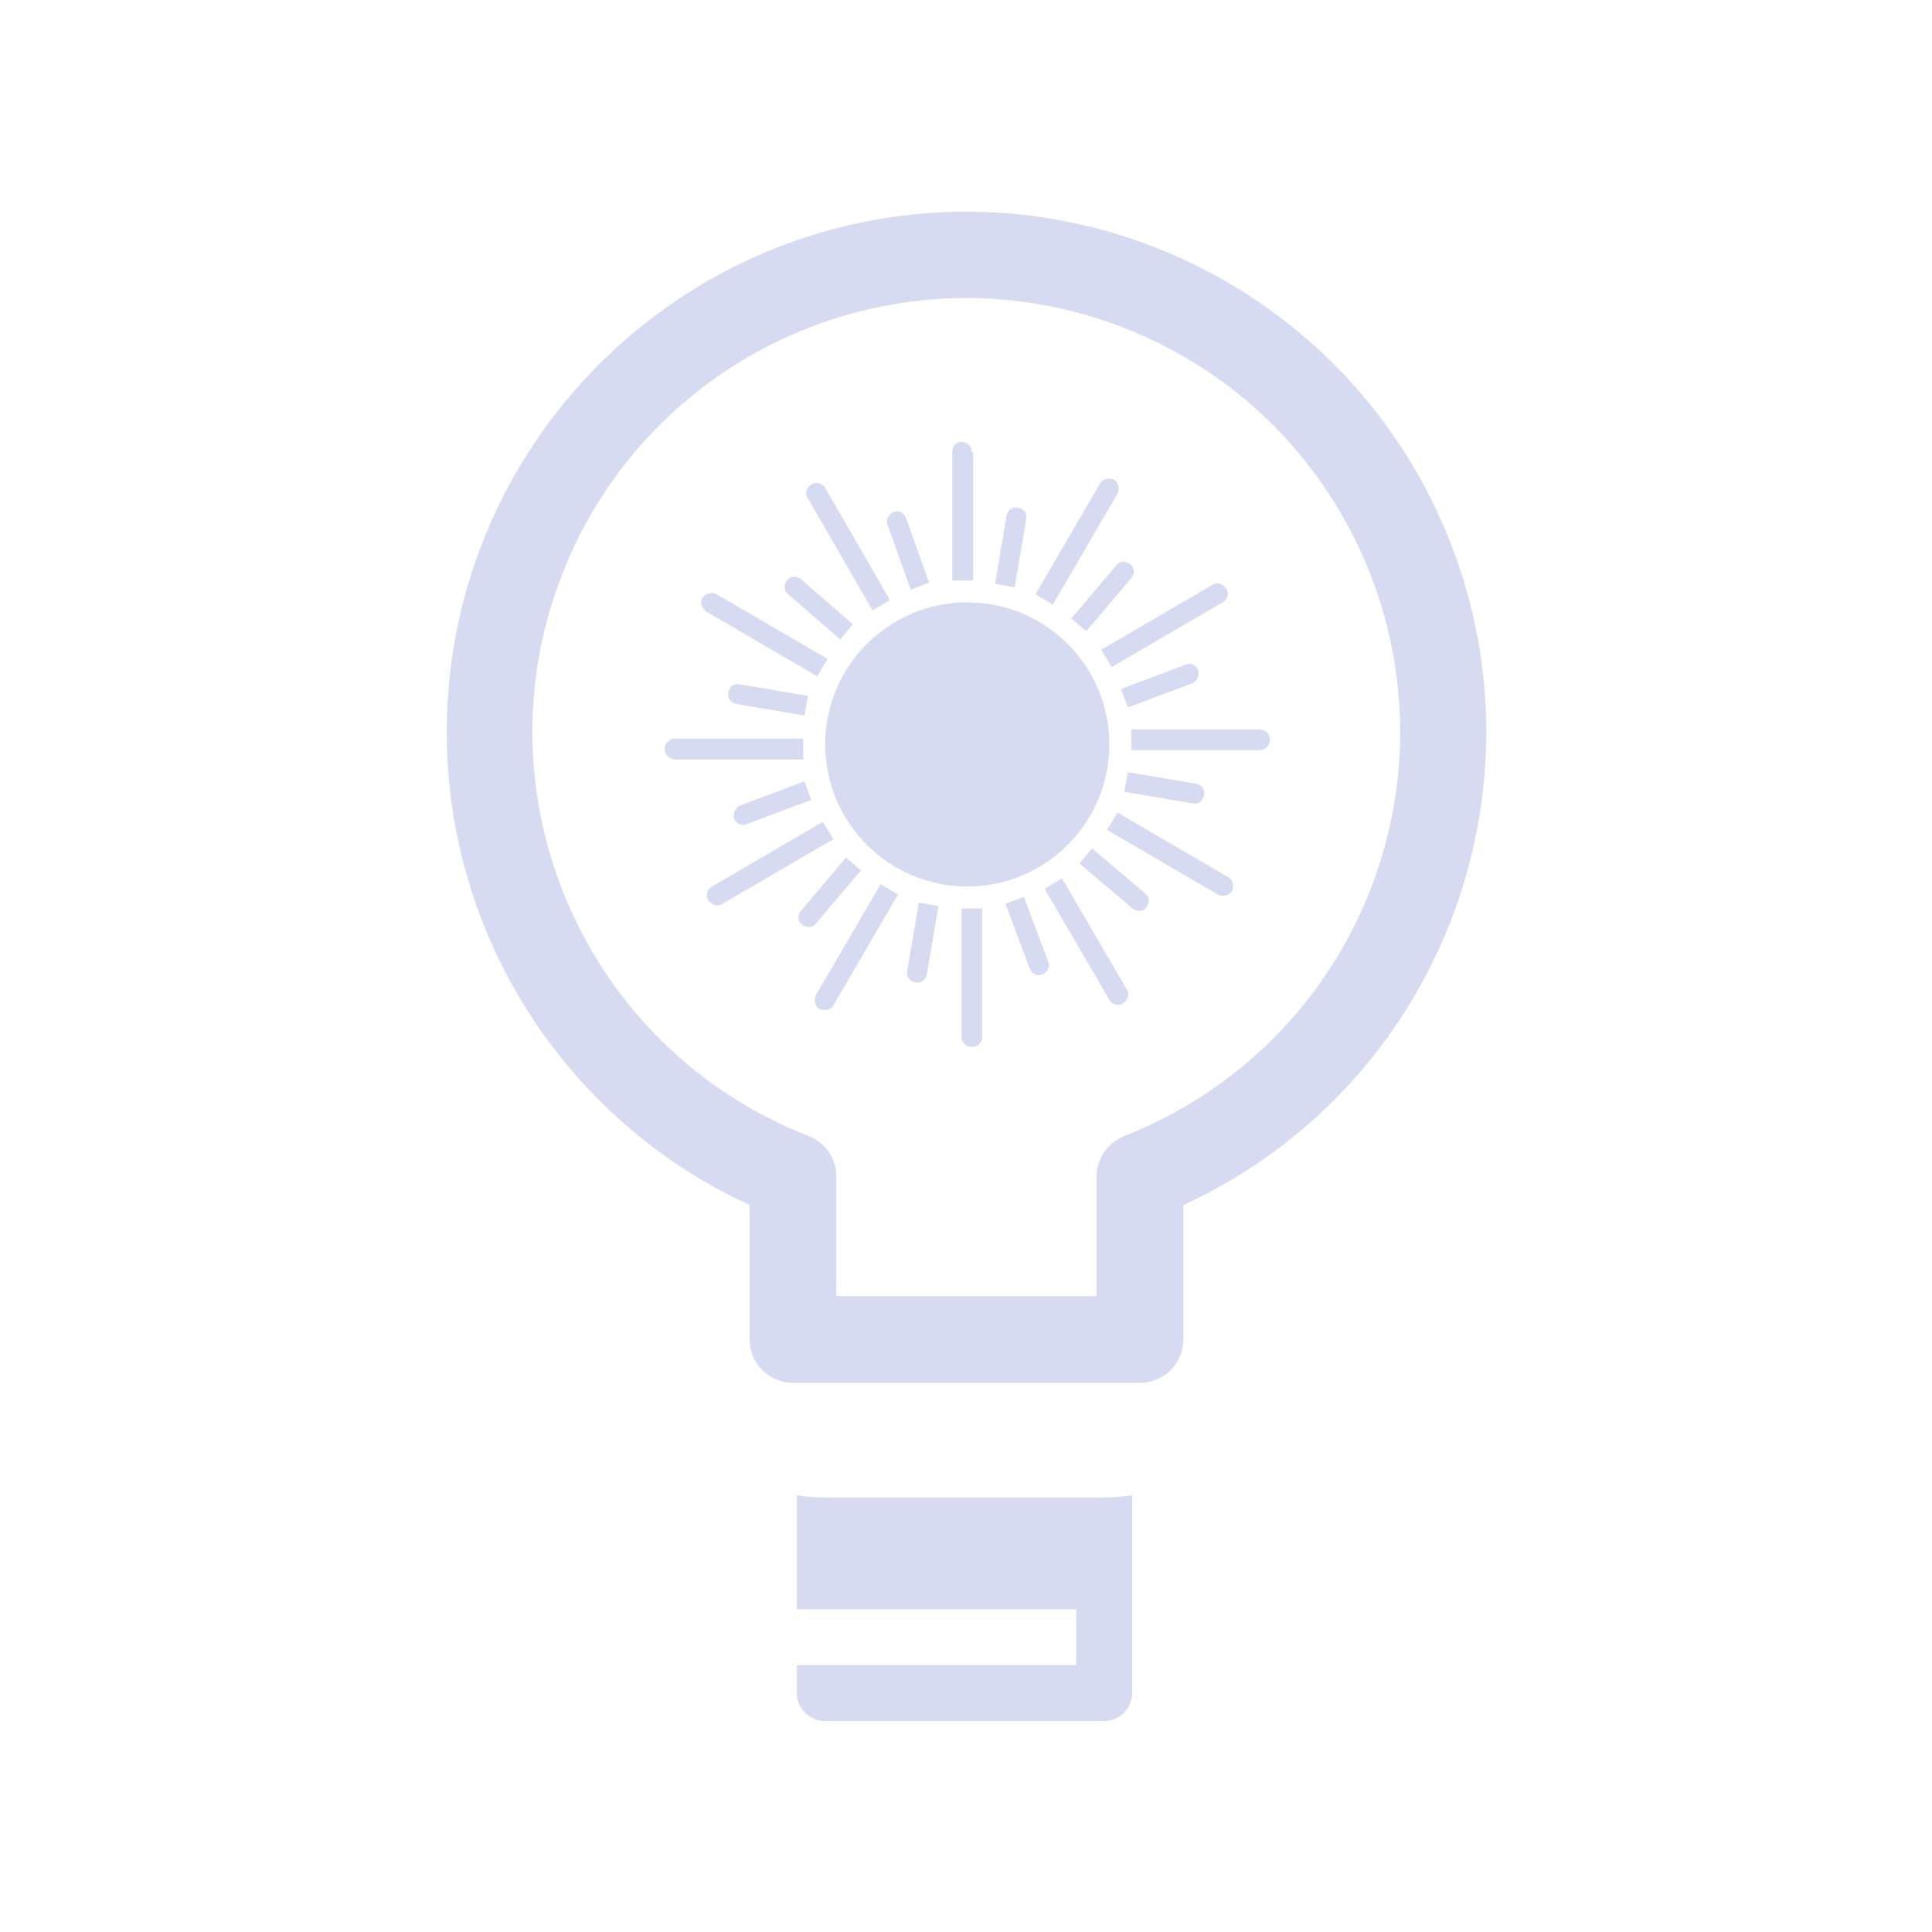
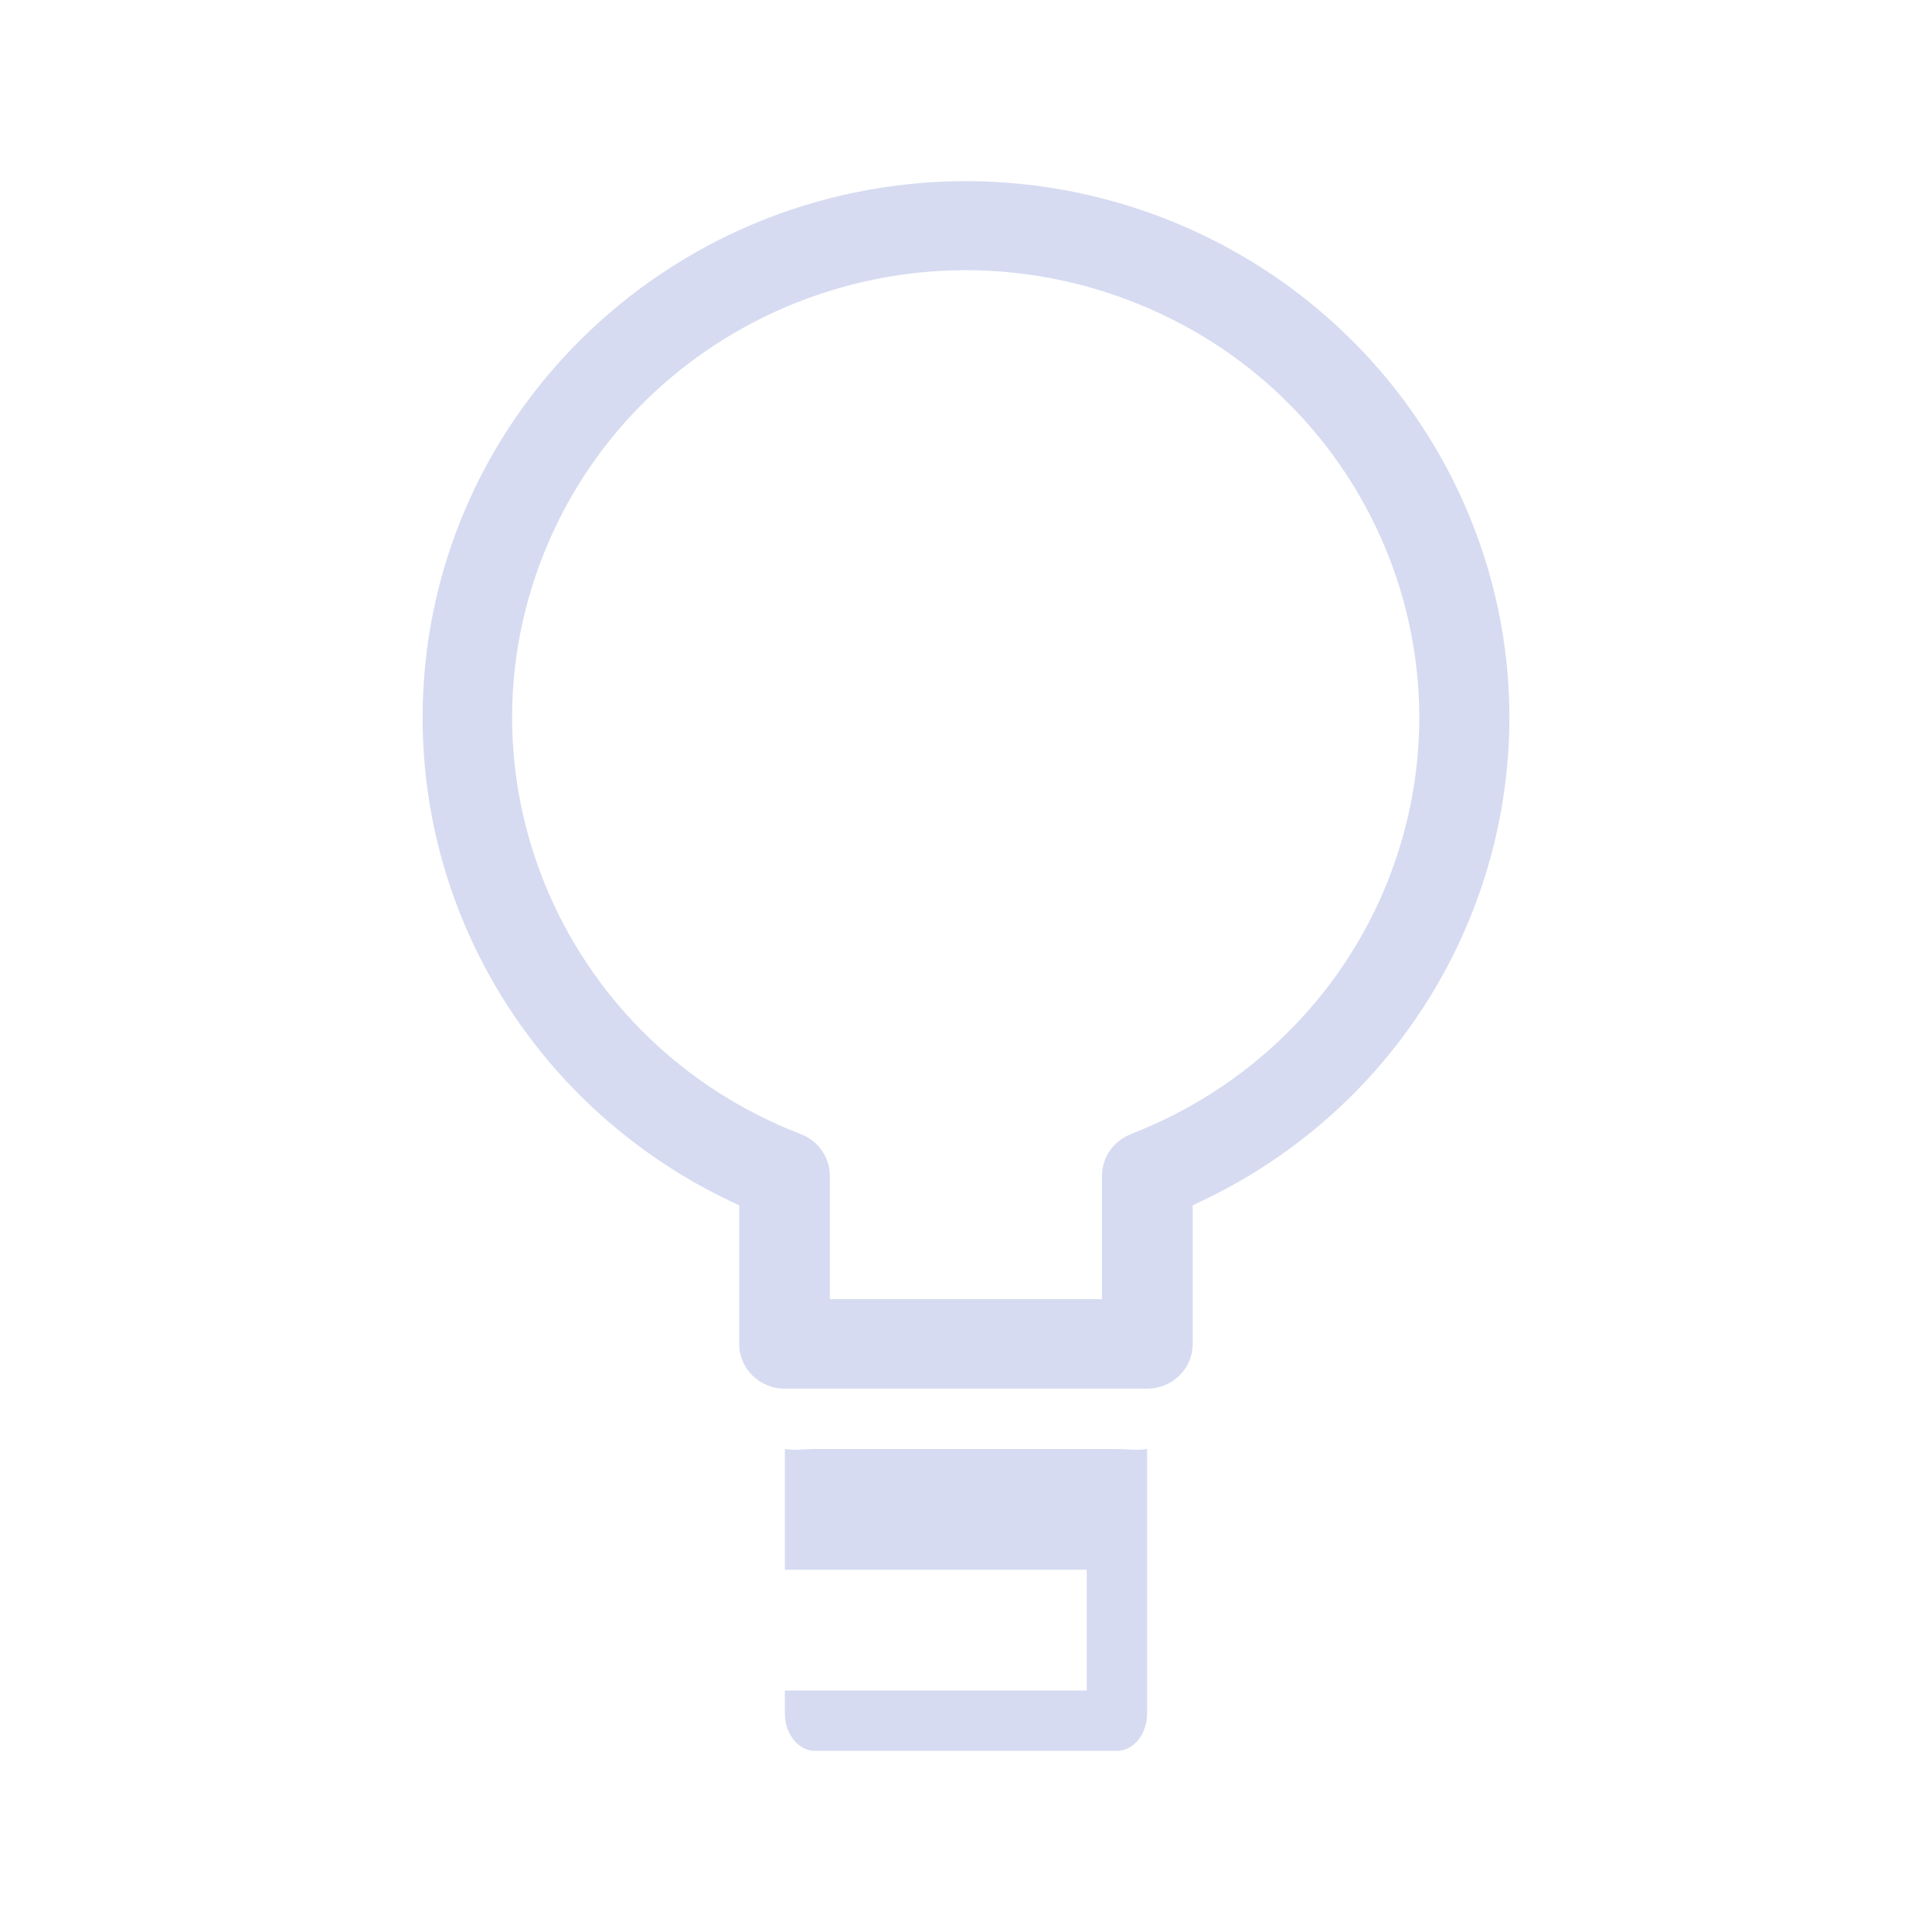
<svg xmlns="http://www.w3.org/2000/svg" width="32" height="32" viewBox="0 0 32 32" version="1.1" id="svg867">
  <defs id="defs3871">
    <style type="text/css" id="current-color-scheme">
      .ColorScheme-Text {
        color:#31363b;
      }
      </style>
  </defs>
-   <g id="layer1">
+   <g id="layer1" transform="translate(-32)">
    <g id="redshift-status-on" style="fill:#d6dbf1;fill-opacity:1">
      <rect y="0" x="3.5527137e-15" height="32" width="32" id="rect910" style="opacity:0.003;fill:#d6dbf1;fill-opacity:1;stroke-width:1" />
-       <path d="m 13.662,24.804 c -0.157,0 -0.311,-0.015 -0.463,-0.037 v 1.888 h 4.627 v 0.925 h -4.627 v 0.463 c 0,0.255 0.208,0.463 0.463,0.463 h 4.627 c 0.255,0 0.463,-0.208 0.463,-0.463 v -3.276 c -0.152,0.022 -0.305,0.037 -0.463,0.037 z" id="path14" style="fill:#d6dbf1;fill-opacity:1;stroke-width:0.463" />
-       <path d="M 23.826,8.522 C 22.42,5.469 19.369,3.511 16.008,3.506 11.246,3.513 7.393,7.38 7.4,12.141 c 0.005,3.361 1.963,6.412 5.016,7.818 v 2.227 c 0,0.397 0.322,0.718 0.718,0.718 h 5.748 c 0.397,0 0.718,-0.322 0.718,-0.718 v -2.227 c 4.325,-1.991 6.217,-7.112 4.225,-11.437 z m -1.128,6.213 c -0.73,1.871 -2.21,3.351 -4.082,4.082 h 0.007 c -0.276,0.107 -0.459,0.372 -0.46,0.668 v 1.983 h -4.311 v -1.983 C 13.852,19.188 13.669,18.923 13.393,18.816 9.696,17.374 7.869,13.208 9.311,9.512 10.754,5.815 14.919,3.988 18.616,5.43 22.313,6.872 24.14,11.038 22.698,14.735 Z" id="path2" style="fill:#d6dbf1;fill-opacity:1;stroke-width:0.045" />
+       <path d="m 13.5,24 c -0.17,0 -0.336,0.029 -0.5,3e-6 V 26 h 5 v 2 H 13 v 0.381 C 13,28.722 13.224,29 13.5,29 h 5 C 18.776,29 19,28.722 19,28.381 V 24 C 18.836,24.029 18.67,24 18.5,24 Z" id="path14" style="fill:#d6dbf1;fill-opacity:1;stroke-width:0.556" />
+       <path d="M 24.172,8.171 C 22.702,5.024 19.512,3.005 15.999,3 11.021,3.008 6.992,6.994 7,11.903 c 0.005,3.465 2.052,6.611 5.243,8.06 v 2.296 C 12.243,22.668 12.58,23 12.995,23 h 6.009 c 0.415,0 0.751,-0.332 0.751,-0.741 V 19.963 C 24.276,17.91 26.254,12.63 24.172,8.171 Z m -1.179,6.406 c -0.763,1.929 -2.311,3.455 -4.267,4.208 h 0.007 c -0.289,0.11 -0.48,0.383 -0.481,0.689 v 2.044 h -4.507 v -2.044 C 13.745,19.169 13.554,18.895 13.265,18.785 9.401,17.298 7.49,13.003 8.998,9.192 10.506,5.381 14.861,3.497 18.725,4.984 c 3.864,1.487 5.775,5.782 4.267,9.593 z" id="path2" style="fill:#d6dbf1;fill-opacity:1;stroke-width:0.047" />
      <circle cx="16.021" cy="12.33" r="2.353" id="circle2" style="fill:#d6dbf1;fill-opacity:1;stroke-width:0.191" />
-       <path d="M 15.084,9.766 15.39,9.651 15.007,8.58 c -0.038,-0.096 -0.134,-0.134 -0.21,-0.096 -0.077,0.038 -0.134,0.134 -0.096,0.21 z" id="path4" style="fill:#d6dbf1;fill-opacity:1;stroke-width:0.191" />
-       <path d="m 16.098,7.49 c 0,-0.096 -0.077,-0.172 -0.172,-0.172 -0.096,0 -0.153,0.077 -0.153,0.172 v 2.124 h 0.344 V 7.49 Z" id="path6" style="fill:#d6dbf1;fill-opacity:1;stroke-width:0.191" />
-       <path d="m 15.926,17.17 c 0,0.096 0.077,0.172 0.172,0.172 0.096,0 0.172,-0.077 0.172,-0.172 v -2.124 h -0.344 z" id="path8" style="fill:#d6dbf1;fill-opacity:1;stroke-width:0.191" />
+       <path d="M 15.184,9.766 15.49,9.651 15.107,8.58 c -0.038,-0.096 -0.134,-0.134 -0.21,-0.096 -0.077,0.038 -0.134,0.134 -0.096,0.21 z" id="path4" style="fill:#d6dbf1;fill-opacity:1;stroke-width:0.191" />
+       <path d="m 16.175,7.49 c 0,-0.096 -0.077,-0.172 -0.172,-0.172 -0.096,0 -0.153,0.077 -0.153,0.172 v 2.124 h 0.344 V 7.49 Z" id="path6" style="fill:#d6dbf1;fill-opacity:1;stroke-width:0.191" />
+       <path d="m 15.85,17.17 c 0,0.096 0.077,0.172 0.172,0.172 0.096,0 0.172,-0.077 0.172,-0.172 V 15.047 H 15.85 Z" id="path8" style="fill:#d6dbf1;fill-opacity:1;stroke-width:0.191" />
      <path d="m 16.959,14.855 -0.306,0.115 0.402,1.071 c 0.038,0.096 0.134,0.134 0.21,0.096 0.096,-0.038 0.134,-0.134 0.096,-0.21 z" id="path10" style="fill:#d6dbf1;fill-opacity:1;stroke-width:0.191" />
      <path d="m 13.917,10.589 0.21,-0.249 -0.861,-0.746 c -0.077,-0.057 -0.172,-0.057 -0.23,0.019 -0.057,0.077 -0.057,0.172 0.019,0.23 z" id="path12" style="fill:#d6dbf1;fill-opacity:1;stroke-width:0.191" />
      <path d="m 14.453,10.111 0.287,-0.172 -1.071,-1.856 c -0.038,-0.077 -0.153,-0.115 -0.23,-0.057 -0.077,0.038 -0.115,0.153 -0.057,0.23 z" id="path14-3" style="fill:#d6dbf1;fill-opacity:1;stroke-width:0.191" />
      <path d="m 17.59,14.549 -0.287,0.172 1.071,1.837 c 0.038,0.077 0.153,0.115 0.23,0.057 0.077,-0.038 0.115,-0.153 0.057,-0.23 z" id="path16" style="fill:#d6dbf1;fill-opacity:1;stroke-width:0.191" />
      <path d="m 18.088,14.052 -0.21,0.249 0.88,0.746 c 0.077,0.057 0.172,0.057 0.23,-0.019 0.057,-0.077 0.057,-0.172 -0.019,-0.23 z" id="path18" style="fill:#d6dbf1;fill-opacity:1;stroke-width:0.191" />
      <path d="m 12.253,11.335 c -0.096,-0.019 -0.172,0.038 -0.191,0.134 -0.019,0.096 0.038,0.172 0.134,0.191 l 1.129,0.191 0.057,-0.325 z" id="path20" style="fill:#d6dbf1;fill-opacity:1;stroke-width:0.191" />
      <path d="m 11.698,10.13 1.837,1.071 0.172,-0.287 -1.837,-1.071 c -0.077,-0.038 -0.191,-0.019 -0.23,0.057 -0.057,0.077 -0.019,0.172 0.057,0.23 z" id="path22" style="fill:#d6dbf1;fill-opacity:1;stroke-width:0.191" />
      <path d="M 20.345,14.53 18.509,13.459 18.336,13.746 20.173,14.817 c 0.077,0.038 0.191,0.019 0.23,-0.057 0.038,-0.077 0.019,-0.191 -0.057,-0.23 z" id="path24" style="fill:#d6dbf1;fill-opacity:1;stroke-width:0.191" />
      <path d="m 19.752,13.306 c 0.096,0.019 0.172,-0.038 0.191,-0.134 0.019,-0.096 -0.038,-0.172 -0.134,-0.191 l -1.129,-0.191 -0.057,0.325 z" id="path26" style="fill:#d6dbf1;fill-opacity:1;stroke-width:0.191" />
      <path d="m 12.157,13.554 c 0.038,0.096 0.134,0.134 0.21,0.096 l 1.071,-0.402 -0.115,-0.306 -1.071,0.402 c -0.077,0.038 -0.115,0.134 -0.096,0.21 z" id="path28" style="fill:#d6dbf1;fill-opacity:1;stroke-width:0.191" />
      <path d="m 13.305,12.234 h -2.124 c -0.096,0 -0.172,0.077 -0.172,0.172 0,0.096 0.077,0.172 0.172,0.172 h 2.124 z" id="path30" style="fill:#d6dbf1;fill-opacity:1;stroke-width:0.191" />
      <path d="M 20.862,12.081 H 18.738 v 0.344 h 2.124 c 0.096,0 0.172,-0.077 0.172,-0.172 0,-0.096 -0.077,-0.172 -0.172,-0.172 z" id="path32" style="fill:#d6dbf1;fill-opacity:1;stroke-width:0.191" />
      <path d="m 19.848,11.105 c -0.038,-0.096 -0.134,-0.134 -0.21,-0.096 l -1.071,0.402 0.115,0.306 1.071,-0.402 c 0.077,-0.038 0.115,-0.134 0.096,-0.21 z" id="path34" style="fill:#d6dbf1;fill-opacity:1;stroke-width:0.191" />
      <path d="m 14.261,14.415 -0.249,-0.21 -0.746,0.88 c -0.057,0.077 -0.057,0.172 0.019,0.23 0.077,0.057 0.172,0.057 0.23,-0.019 z" id="path36" style="fill:#d6dbf1;fill-opacity:1;stroke-width:0.191" />
      <path d="m 13.63,13.612 -1.837,1.071 c -0.077,0.038 -0.115,0.153 -0.057,0.23 0.057,0.077 0.153,0.115 0.23,0.057 l 1.837,-1.071 z" id="path38" style="fill:#d6dbf1;fill-opacity:1;stroke-width:0.191" />
      <path d="m 18.413,11.048 1.837,-1.071 c 0.077,-0.038 0.115,-0.153 0.057,-0.23 -0.057,-0.077 -0.153,-0.115 -0.23,-0.057 l -1.837,1.071 z" id="path40" style="fill:#d6dbf1;fill-opacity:1;stroke-width:0.191" />
      <path d="m 17.743,10.245 0.249,0.21 0.746,-0.88 c 0.057,-0.077 0.057,-0.172 -0.019,-0.23 -0.077,-0.057 -0.172,-0.057 -0.23,0.019 z" id="path42" style="fill:#d6dbf1;fill-opacity:1;stroke-width:0.191" />
-       <path d="m 15.027,16.08 c -0.019,0.096 0.038,0.172 0.134,0.191 0.096,0.019 0.172,-0.038 0.191,-0.134 l 0.191,-1.129 -0.325,-0.057 z" id="path44" style="fill:#d6dbf1;fill-opacity:1;stroke-width:0.191" />
+       <path d="m 14.904,16.08 c -0.019,0.096 0.038,0.172 0.134,0.191 0.096,0.019 0.172,-0.038 0.191,-0.134 l 0.191,-1.129 -0.325,-0.057 z" id="path44" style="fill:#d6dbf1;fill-opacity:1;stroke-width:0.191" />
      <path d="m 13.515,16.481 c -0.038,0.077 -0.019,0.191 0.057,0.23 0.077,0.038 0.191,0.019 0.23,-0.057 l 1.071,-1.837 -0.287,-0.172 z" id="path46" style="fill:#d6dbf1;fill-opacity:1;stroke-width:0.191" />
      <path d="m 18.509,8.178 c 0.038,-0.077 0.019,-0.191 -0.057,-0.23 -0.077,-0.038 -0.191,-0.019 -0.23,0.057 l -1.071,1.837 0.287,0.172 z" id="path48" style="fill:#d6dbf1;fill-opacity:1;stroke-width:0.191" />
      <path d="M 16.997,8.599 C 17.016,8.504 16.959,8.427 16.863,8.408 16.768,8.389 16.691,8.446 16.672,8.542 l -0.191,1.129 0.325,0.057 z" id="path50" style="fill:#d6dbf1;fill-opacity:1;stroke-width:0.191" />
    </g>
    <g id="22-22-redshift-status-on" style="fill:#d6dbf1;fill-opacity:1">
-       <g id="g1561" style="fill:#d6dbf1;fill-opacity:1">
-         <rect y="10" x="-44" height="22" width="22" id="rect1467-9-7-9-9-4" style="opacity:0.003;fill:#d6dbf1;fill-opacity:1" />
-         <path d="m -34.525,27.033 c -0.105,0 -0.207,-0.01 -0.308,-0.025 v 1.259 h 3.085 v 0.617 h -3.085 v 0.308 c 0,0.17 0.138,0.308 0.308,0.308 h 3.085 c 0.17,0 0.308,-0.138 0.308,-0.308 V 27.008 c -0.101,0.015 -0.204,0.025 -0.308,0.025 z" id="path14-7" style="fill:#d6dbf1;fill-opacity:1;stroke-width:0.308" />
-         <path d="m -27.75,15.844 c -0.937,-2.035 -2.971,-3.34 -5.212,-3.344 -3.174,0.005 -5.744,2.582 -5.739,5.757 0.004,2.24 1.309,4.275 3.344,5.212 v 1.485 c 0,0.265 0.214,0.479 0.479,0.479 h 3.832 c 0.265,0 0.479,-0.214 0.479,-0.479 v -1.485 c 2.883,-1.328 4.144,-4.741 2.817,-7.625 z m -0.752,4.142 c -0.487,1.247 -1.474,2.234 -2.721,2.721 h 0.005 c -0.184,0.071 -0.306,0.248 -0.307,0.445 v 1.322 h -2.874 v -1.322 c -5.92e-4,-0.197 -0.122,-0.374 -0.307,-0.445 -2.464,-0.962 -3.683,-3.739 -2.721,-6.203 0.962,-2.464 3.739,-3.683 6.203,-2.721 2.464,0.962 3.683,3.739 2.721,6.203 z" id="path2-5" style="fill:#d6dbf1;fill-opacity:1;stroke-width:0.03" />
-         <circle cx="-32.952" cy="18.549" r="1.569" id="circle2-3" style="fill:#d6dbf1;fill-opacity:1;stroke-width:0.128" />
-         <path d="m -33.577,16.84 0.204,-0.077 -0.255,-0.714 c -0.026,-0.064 -0.089,-0.089 -0.14,-0.064 -0.051,0.026 -0.089,0.089 -0.064,0.14 z" id="path4-5" style="fill:#d6dbf1;fill-opacity:1;stroke-width:0.128" />
-         <path d="m -32.901,15.322 c 0,-0.064 -0.051,-0.115 -0.115,-0.115 -0.064,0 -0.102,0.051 -0.102,0.115 v 1.416 h 0.23 v -1.416 z" id="path6-6" style="fill:#d6dbf1;fill-opacity:1;stroke-width:0.128" />
-         <path d="m -33.016,21.776 c 0,0.064 0.051,0.115 0.115,0.115 0.064,0 0.115,-0.051 0.115,-0.115 v -1.416 h -0.23 z" id="path8-2" style="fill:#d6dbf1;fill-opacity:1;stroke-width:0.128" />
-         <path d="m -32.327,20.233 -0.204,0.077 0.268,0.714 c 0.026,0.064 0.089,0.089 0.14,0.064 0.064,-0.026 0.089,-0.089 0.064,-0.14 z" id="path10-9" style="fill:#d6dbf1;fill-opacity:1;stroke-width:0.128" />
-         <path d="m -34.355,17.389 0.14,-0.166 -0.574,-0.497 c -0.051,-0.038 -0.115,-0.038 -0.153,0.013 -0.038,0.051 -0.038,0.115 0.013,0.153 z" id="path12-1" style="fill:#d6dbf1;fill-opacity:1;stroke-width:0.128" />
-         <path d="m -33.998,17.07 0.191,-0.115 -0.714,-1.237 c -0.026,-0.051 -0.102,-0.077 -0.153,-0.038 -0.051,0.026 -0.077,0.102 -0.038,0.153 z" id="path14-3-2" style="fill:#d6dbf1;fill-opacity:1;stroke-width:0.128" />
-         <path d="m -31.906,20.029 -0.191,0.115 0.714,1.224 c 0.026,0.051 0.102,0.077 0.153,0.038 0.051,-0.026 0.077,-0.102 0.038,-0.153 z" id="path16-7" style="fill:#d6dbf1;fill-opacity:1;stroke-width:0.128" />
-         <path d="m -31.575,19.697 -0.14,0.166 0.587,0.497 c 0.051,0.038 0.115,0.038 0.153,-0.013 0.038,-0.051 0.038,-0.115 -0.013,-0.153 z" id="path18-0" style="fill:#d6dbf1;fill-opacity:1;stroke-width:0.128" />
-         <path d="m -35.465,17.886 c -0.064,-0.013 -0.115,0.026 -0.128,0.089 -0.013,0.064 0.026,0.115 0.089,0.128 l 0.753,0.128 0.038,-0.217 z" id="path20-9" style="fill:#d6dbf1;fill-opacity:1;stroke-width:0.128" />
-         <path d="m -35.835,17.083 1.224,0.714 0.115,-0.191 -1.224,-0.714 c -0.051,-0.026 -0.128,-0.013 -0.153,0.038 -0.038,0.051 -0.013,0.115 0.038,0.153 z" id="path22-3" style="fill:#d6dbf1;fill-opacity:1;stroke-width:0.128" />
-         <path d="m -30.07,20.016 -1.224,-0.714 -0.115,0.191 1.224,0.714 c 0.051,0.026 0.128,0.013 0.153,-0.038 0.026,-0.051 0.013,-0.128 -0.038,-0.153 z" id="path24-6" style="fill:#d6dbf1;fill-opacity:1;stroke-width:0.128" />
-         <path d="m -30.465,19.2 c 0.064,0.013 0.115,-0.026 0.128,-0.089 0.013,-0.064 -0.026,-0.115 -0.089,-0.128 l -0.753,-0.128 -0.038,0.217 z" id="path26-0" style="fill:#d6dbf1;fill-opacity:1;stroke-width:0.128" />
-         <path d="m -35.529,19.366 c 0.026,0.064 0.089,0.089 0.14,0.064 l 0.714,-0.268 -0.077,-0.204 -0.714,0.268 c -0.051,0.026 -0.077,0.089 -0.064,0.14 z" id="path28-6" style="fill:#d6dbf1;fill-opacity:1;stroke-width:0.128" />
-         <path d="m -34.763,18.485 h -1.416 c -0.064,0 -0.115,0.051 -0.115,0.115 0,0.064 0.051,0.115 0.115,0.115 h 1.416 z" id="path30-2" style="fill:#d6dbf1;fill-opacity:1;stroke-width:0.128" />
-         <path d="m -29.725,18.383 h -1.416 v 0.23 h 1.416 c 0.064,0 0.115,-0.051 0.115,-0.115 0,-0.064 -0.051,-0.115 -0.115,-0.115 z" id="path32-6" style="fill:#d6dbf1;fill-opacity:1;stroke-width:0.128" />
-         <path d="m -30.401,17.733 c -0.026,-0.064 -0.089,-0.089 -0.14,-0.064 l -0.714,0.268 0.077,0.204 0.714,-0.268 c 0.051,-0.026 0.077,-0.089 0.064,-0.14 z" id="path34-1" style="fill:#d6dbf1;fill-opacity:1;stroke-width:0.128" />
-         <path d="m -34.126,19.939 -0.166,-0.14 -0.497,0.587 c -0.038,0.051 -0.038,0.115 0.013,0.153 0.051,0.038 0.115,0.038 0.153,-0.013 z" id="path36-8" style="fill:#d6dbf1;fill-opacity:1;stroke-width:0.128" />
-         <path d="m -34.547,19.404 -1.224,0.714 c -0.051,0.026 -0.077,0.102 -0.038,0.153 0.038,0.051 0.102,0.077 0.153,0.038 l 1.224,-0.714 z" id="path38-7" style="fill:#d6dbf1;fill-opacity:1;stroke-width:0.128" />
-         <path d="m -31.358,17.695 1.224,-0.714 c 0.051,-0.026 0.077,-0.102 0.038,-0.153 -0.038,-0.051 -0.102,-0.077 -0.153,-0.038 l -1.224,0.714 z" id="path40-9" style="fill:#d6dbf1;fill-opacity:1;stroke-width:0.128" />
-         <path d="m -31.804,17.159 0.166,0.14 0.497,-0.587 c 0.038,-0.051 0.038,-0.115 -0.013,-0.153 -0.051,-0.038 -0.115,-0.038 -0.153,0.013 z" id="path42-2" style="fill:#d6dbf1;fill-opacity:1;stroke-width:0.128" />
-         <path d="m -33.616,21.049 c -0.013,0.064 0.026,0.115 0.089,0.128 0.064,0.013 0.115,-0.026 0.128,-0.089 l 0.128,-0.753 -0.217,-0.038 z" id="path44-0" style="fill:#d6dbf1;fill-opacity:1;stroke-width:0.128" />
-         <path d="m -34.623,21.317 c -0.026,0.051 -0.013,0.128 0.038,0.153 0.051,0.026 0.128,0.013 0.153,-0.038 l 0.714,-1.224 -0.191,-0.115 z" id="path46-2" style="fill:#d6dbf1;fill-opacity:1;stroke-width:0.128" />
-         <path d="m -31.294,15.782 c 0.026,-0.051 0.013,-0.128 -0.038,-0.153 -0.051,-0.026 -0.128,-0.013 -0.153,0.038 l -0.714,1.224 0.191,0.115 z" id="path48-3" style="fill:#d6dbf1;fill-opacity:1;stroke-width:0.128" />
-         <path d="m -32.302,16.062 c 0.013,-0.064 -0.026,-0.115 -0.089,-0.128 -0.064,-0.013 -0.115,0.026 -0.128,0.089 l -0.128,0.753 0.217,0.038 z" id="path50-7" style="fill:#d6dbf1;fill-opacity:1;stroke-width:0.128" />
-       </g>
+       <rect y="10" x="-44" height="22" width="22" id="rect1467-9-7-9-9-4" style="opacity:0.003;fill:#d6dbf1;fill-opacity:1" />
+       <path d="m -34.525,27.033 c -0.105,0 -0.207,-0.01 -0.308,-0.025 v 1.259 h 3.085 v 0.617 h -3.085 v 0.308 c 0,0.17 0.138,0.308 0.308,0.308 h 3.085 c 0.17,0 0.308,-0.138 0.308,-0.308 V 27.008 c -0.101,0.015 -0.204,0.025 -0.308,0.025 z" id="path14-7" style="fill:#d6dbf1;fill-opacity:1;stroke-width:0.308" />
+       <path d="m -27.75,15.844 c -0.937,-2.035 -2.971,-3.34 -5.212,-3.344 -3.174,0.005 -5.744,2.582 -5.739,5.757 0.004,2.24 1.309,4.275 3.344,5.212 v 1.485 c 0,0.265 0.214,0.479 0.479,0.479 h 3.832 c 0.265,0 0.479,-0.214 0.479,-0.479 v -1.485 c 2.883,-1.328 4.144,-4.741 2.817,-7.625 z m -0.752,4.142 c -0.487,1.247 -1.474,2.234 -2.721,2.721 h 0.005 c -0.184,0.071 -0.306,0.248 -0.307,0.445 v 1.322 h -2.874 v -1.322 c -5.92e-4,-0.197 -0.122,-0.374 -0.307,-0.445 -2.464,-0.962 -3.683,-3.739 -2.721,-6.203 0.962,-2.464 3.739,-3.683 6.203,-2.721 2.464,0.962 3.683,3.739 2.721,6.203 z" id="path2-5" style="fill:#d6dbf1;fill-opacity:1;stroke-width:0.03" />
+       <circle cx="-32.952" cy="18.549" r="1.569" id="circle2-3" style="fill:#d6dbf1;fill-opacity:1;stroke-width:0.128" />
+       <path d="m -33.577,16.84 0.204,-0.077 -0.255,-0.714 c -0.026,-0.064 -0.089,-0.089 -0.14,-0.064 -0.051,0.026 -0.089,0.089 -0.064,0.14 z" id="path4-5" style="fill:#d6dbf1;fill-opacity:1;stroke-width:0.128" />
+       <path d="m -32.901,15.322 c 0,-0.064 -0.051,-0.115 -0.115,-0.115 -0.064,0 -0.102,0.051 -0.102,0.115 v 1.416 h 0.23 v -1.416 z" id="path6-6" style="fill:#d6dbf1;fill-opacity:1;stroke-width:0.128" />
+       <path d="m -33.016,21.776 c 0,0.064 0.051,0.115 0.115,0.115 0.064,0 0.115,-0.051 0.115,-0.115 v -1.416 h -0.23 z" id="path8-2" style="fill:#d6dbf1;fill-opacity:1;stroke-width:0.128" />
+       <path d="m -32.327,20.233 -0.204,0.077 0.268,0.714 c 0.026,0.064 0.089,0.089 0.14,0.064 0.064,-0.026 0.089,-0.089 0.064,-0.14 z" id="path10-9" style="fill:#d6dbf1;fill-opacity:1;stroke-width:0.128" />
+       <path d="m -34.355,17.389 0.14,-0.166 -0.574,-0.497 c -0.051,-0.038 -0.115,-0.038 -0.153,0.013 -0.038,0.051 -0.038,0.115 0.013,0.153 z" id="path12-1" style="fill:#d6dbf1;fill-opacity:1;stroke-width:0.128" />
+       <path d="m -33.998,17.07 0.191,-0.115 -0.714,-1.237 c -0.026,-0.051 -0.102,-0.077 -0.153,-0.038 -0.051,0.026 -0.077,0.102 -0.038,0.153 z" id="path14-3-2" style="fill:#d6dbf1;fill-opacity:1;stroke-width:0.128" />
+       <path d="m -31.906,20.029 -0.191,0.115 0.714,1.224 c 0.026,0.051 0.102,0.077 0.153,0.038 0.051,-0.026 0.077,-0.102 0.038,-0.153 z" id="path16-7" style="fill:#d6dbf1;fill-opacity:1;stroke-width:0.128" />
+       <path d="m -31.575,19.697 -0.14,0.166 0.587,0.497 c 0.051,0.038 0.115,0.038 0.153,-0.013 0.038,-0.051 0.038,-0.115 -0.013,-0.153 z" id="path18-0" style="fill:#d6dbf1;fill-opacity:1;stroke-width:0.128" />
+       <path d="m -35.465,17.886 c -0.064,-0.013 -0.115,0.026 -0.128,0.089 -0.013,0.064 0.026,0.115 0.089,0.128 l 0.753,0.128 0.038,-0.217 z" id="path20-9" style="fill:#d6dbf1;fill-opacity:1;stroke-width:0.128" />
+       <path d="m -35.835,17.083 1.224,0.714 0.115,-0.191 -1.224,-0.714 c -0.051,-0.026 -0.128,-0.013 -0.153,0.038 -0.038,0.051 -0.013,0.115 0.038,0.153 z" id="path22-3" style="fill:#d6dbf1;fill-opacity:1;stroke-width:0.128" />
+       <path d="m -30.07,20.016 -1.224,-0.714 -0.115,0.191 1.224,0.714 c 0.051,0.026 0.128,0.013 0.153,-0.038 0.026,-0.051 0.013,-0.128 -0.038,-0.153 z" id="path24-6" style="fill:#d6dbf1;fill-opacity:1;stroke-width:0.128" />
+       <path d="m -30.465,19.2 c 0.064,0.013 0.115,-0.026 0.128,-0.089 0.013,-0.064 -0.026,-0.115 -0.089,-0.128 l -0.753,-0.128 -0.038,0.217 z" id="path26-0" style="fill:#d6dbf1;fill-opacity:1;stroke-width:0.128" />
+       <path d="m -35.529,19.366 c 0.026,0.064 0.089,0.089 0.14,0.064 l 0.714,-0.268 -0.077,-0.204 -0.714,0.268 c -0.051,0.026 -0.077,0.089 -0.064,0.14 z" id="path28-6" style="fill:#d6dbf1;fill-opacity:1;stroke-width:0.128" />
+       <path d="m -34.763,18.485 h -1.416 c -0.064,0 -0.115,0.051 -0.115,0.115 0,0.064 0.051,0.115 0.115,0.115 h 1.416 z" id="path30-2" style="fill:#d6dbf1;fill-opacity:1;stroke-width:0.128" />
+       <path d="m -29.725,18.383 h -1.416 v 0.23 h 1.416 c 0.064,0 0.115,-0.051 0.115,-0.115 0,-0.064 -0.051,-0.115 -0.115,-0.115 z" id="path32-6" style="fill:#d6dbf1;fill-opacity:1;stroke-width:0.128" />
+       <path d="m -30.401,17.733 c -0.026,-0.064 -0.089,-0.089 -0.14,-0.064 l -0.714,0.268 0.077,0.204 0.714,-0.268 c 0.051,-0.026 0.077,-0.089 0.064,-0.14 z" id="path34-1" style="fill:#d6dbf1;fill-opacity:1;stroke-width:0.128" />
+       <path d="m -34.126,19.939 -0.166,-0.14 -0.497,0.587 c -0.038,0.051 -0.038,0.115 0.013,0.153 0.051,0.038 0.115,0.038 0.153,-0.013 z" id="path36-8" style="fill:#d6dbf1;fill-opacity:1;stroke-width:0.128" />
+       <path d="m -34.547,19.404 -1.224,0.714 c -0.051,0.026 -0.077,0.102 -0.038,0.153 0.038,0.051 0.102,0.077 0.153,0.038 l 1.224,-0.714 z" id="path38-7" style="fill:#d6dbf1;fill-opacity:1;stroke-width:0.128" />
+       <path d="m -31.358,17.695 1.224,-0.714 c 0.051,-0.026 0.077,-0.102 0.038,-0.153 -0.038,-0.051 -0.102,-0.077 -0.153,-0.038 l -1.224,0.714 z" id="path40-9" style="fill:#d6dbf1;fill-opacity:1;stroke-width:0.128" />
+       <path d="m -31.804,17.159 0.166,0.14 0.497,-0.587 c 0.038,-0.051 0.038,-0.115 -0.013,-0.153 -0.051,-0.038 -0.115,-0.038 -0.153,0.013 z" id="path42-2" style="fill:#d6dbf1;fill-opacity:1;stroke-width:0.128" />
+       <path d="m -33.616,21.049 c -0.013,0.064 0.026,0.115 0.089,0.128 0.064,0.013 0.115,-0.026 0.128,-0.089 l 0.128,-0.753 -0.217,-0.038 z" id="path44-0" style="fill:#d6dbf1;fill-opacity:1;stroke-width:0.128" />
+       <path d="m -34.623,21.317 c -0.026,0.051 -0.013,0.128 0.038,0.153 0.051,0.026 0.128,0.013 0.153,-0.038 l 0.714,-1.224 -0.191,-0.115 z" id="path46-2" style="fill:#d6dbf1;fill-opacity:1;stroke-width:0.128" />
+       <path d="m -31.294,15.782 c 0.026,-0.051 0.013,-0.128 -0.038,-0.153 -0.051,-0.026 -0.128,-0.013 -0.153,0.038 l -0.714,1.224 0.191,0.115 z" id="path48-3" style="fill:#d6dbf1;fill-opacity:1;stroke-width:0.128" />
+       <path d="m -32.302,16.062 c 0.013,-0.064 -0.026,-0.115 -0.089,-0.128 -0.064,-0.013 -0.115,0.026 -0.128,0.089 l -0.128,0.753 0.217,0.038 z" id="path50-7" style="fill:#d6dbf1;fill-opacity:1;stroke-width:0.128" />
    </g>
    <g id="22-22-redshift-status-off" style="fill:#d6dbf1;fill-opacity:1">
      <rect style="opacity:0.003;fill:#d6dbf1;fill-opacity:1" id="rect1467-9-7-9-9-4-67" width="22" height="22" x="-22" y="10" />
      <path d="m -12.525,27.033 c -0.105,0 -0.207,-0.01 -0.308,-0.025 v 1.259 h 3.085 v 0.617 h -3.085 v 0.308 c 0,0.17 0.138,0.308 0.308,0.308 h 3.085 c 0.17,0 0.308,-0.138 0.308,-0.308 V 27.008 c -0.101,0.015 -0.204,0.025 -0.308,0.025 z" id="path14-7-5" style="fill:#d6dbf1;fill-opacity:1;stroke-width:0.308" />
      <path d="M -5.75,15.844 C -6.687,13.809 -8.721,12.504 -10.961,12.5 c -3.174,0.005 -5.744,2.582 -5.739,5.757 0.004,2.24 1.309,4.275 3.344,5.212 v 1.485 c 0,0.265 0.214,0.479 0.479,0.479 h 3.832 c 0.265,0 0.479,-0.214 0.479,-0.479 v -1.485 c 2.883,-1.328 4.144,-4.741 2.817,-7.625 z m -0.752,4.142 c -0.487,1.247 -1.474,2.234 -2.721,2.721 h 0.005 c -0.184,0.071 -0.306,0.248 -0.307,0.445 v 1.322 h -2.874 v -1.322 c -5.92e-4,-0.197 -0.122,-0.374 -0.307,-0.445 -2.464,-0.962 -3.683,-3.739 -2.721,-6.203 0.962,-2.464 3.739,-3.683 6.203,-2.721 2.464,0.962 3.683,3.739 2.721,6.203 z" id="path2-5-9" style="fill:#d6dbf1;fill-opacity:1;stroke-width:0.03" />
    </g>
    <g id="redshift-status-off" style="fill:#d6dbf1;fill-opacity:1">
      <rect style="opacity:0.003;fill:#d6dbf1;fill-opacity:1;stroke-width:1" id="rect1033" width="32" height="32" x="32" y="0" />
-       <path d="m 45.662,24.798 c -0.157,0 -0.311,-0.015 -0.463,-0.037 v 1.888 h 4.627 v 0.925 h -4.627 v 0.463 c 0,0.255 0.208,0.463 0.463,0.463 h 4.627 c 0.255,0 0.463,-0.208 0.463,-0.463 v -3.276 c -0.152,0.022 -0.305,0.037 -0.463,0.037 z" id="path14-2" style="fill:#d6dbf1;fill-opacity:1;stroke-width:0.463" />
-       <path d="M 55.825,8.516 C 54.42,5.463 51.369,3.505 48.008,3.5 c -4.762,0.007 -8.615,3.874 -8.608,8.635 0.005,3.361 1.963,6.412 5.016,7.818 v 2.227 c 0,0.397 0.322,0.718 0.718,0.718 h 5.748 c 0.397,0 0.718,-0.322 0.718,-0.718 v -2.227 c 4.325,-1.991 6.217,-7.112 4.225,-11.437 z m -1.128,6.213 c -0.73,1.871 -2.21,3.351 -4.082,4.082 h 0.007 c -0.276,0.107 -0.459,0.372 -0.46,0.668 v 1.983 h -4.311 v -1.983 C 45.852,19.182 45.669,18.917 45.393,18.81 41.696,17.368 39.869,13.202 41.311,9.506 42.754,5.809 46.919,3.982 50.616,5.424 c 3.696,1.442 5.524,5.608 4.082,9.305 z" id="path2-0" style="fill:#d6dbf1;fill-opacity:1;stroke-width:0.045" />
+       <path d="m 45.5,24 c -0.17,0 -0.336,0.029 -0.5,3e-6 V 26 H 50 v 2 h -5 v 0.381 C 45,28.722 45.224,29 45.5,29 h 5 c 0.276,0 0.5,-0.278 0.5,-0.619 v -4.381 c -0.164,0.029 -0.33,-6e-6 -0.5,-6e-6 z" id="path14-36" style="fill:#d6dbf1;fill-opacity:1;stroke-width:0.556" />
+       <path d="M 56.172,8.171 C 54.702,5.024 51.512,3.005 47.999,3 c -4.978,0.008 -9.007,3.994 -8.999,8.903 0.005,3.465 2.052,6.611 5.243,8.06 v 2.296 C 44.243,22.668 44.58,23 44.995,23 h 6.009 c 0.415,0 0.751,-0.332 0.751,-0.741 V 19.963 C 56.276,17.91 58.254,12.63 56.172,8.171 Z m -1.179,6.406 c -0.763,1.929 -2.311,3.455 -4.267,4.208 h 0.007 c -0.289,0.11 -0.48,0.383 -0.481,0.689 v 2.044 h -4.507 v -2.044 c -6.02e-4,-0.305 -0.192,-0.579 -0.48,-0.689 -3.864,-1.487 -5.775,-5.782 -4.267,-9.593 1.508,-3.811 5.863,-5.695 9.727,-4.208 3.864,1.487 5.775,5.782 4.267,9.593 z" id="path2-7" style="fill:#d6dbf1;fill-opacity:1;stroke-width:0.047" />
    </g>
  </g>
</svg>
